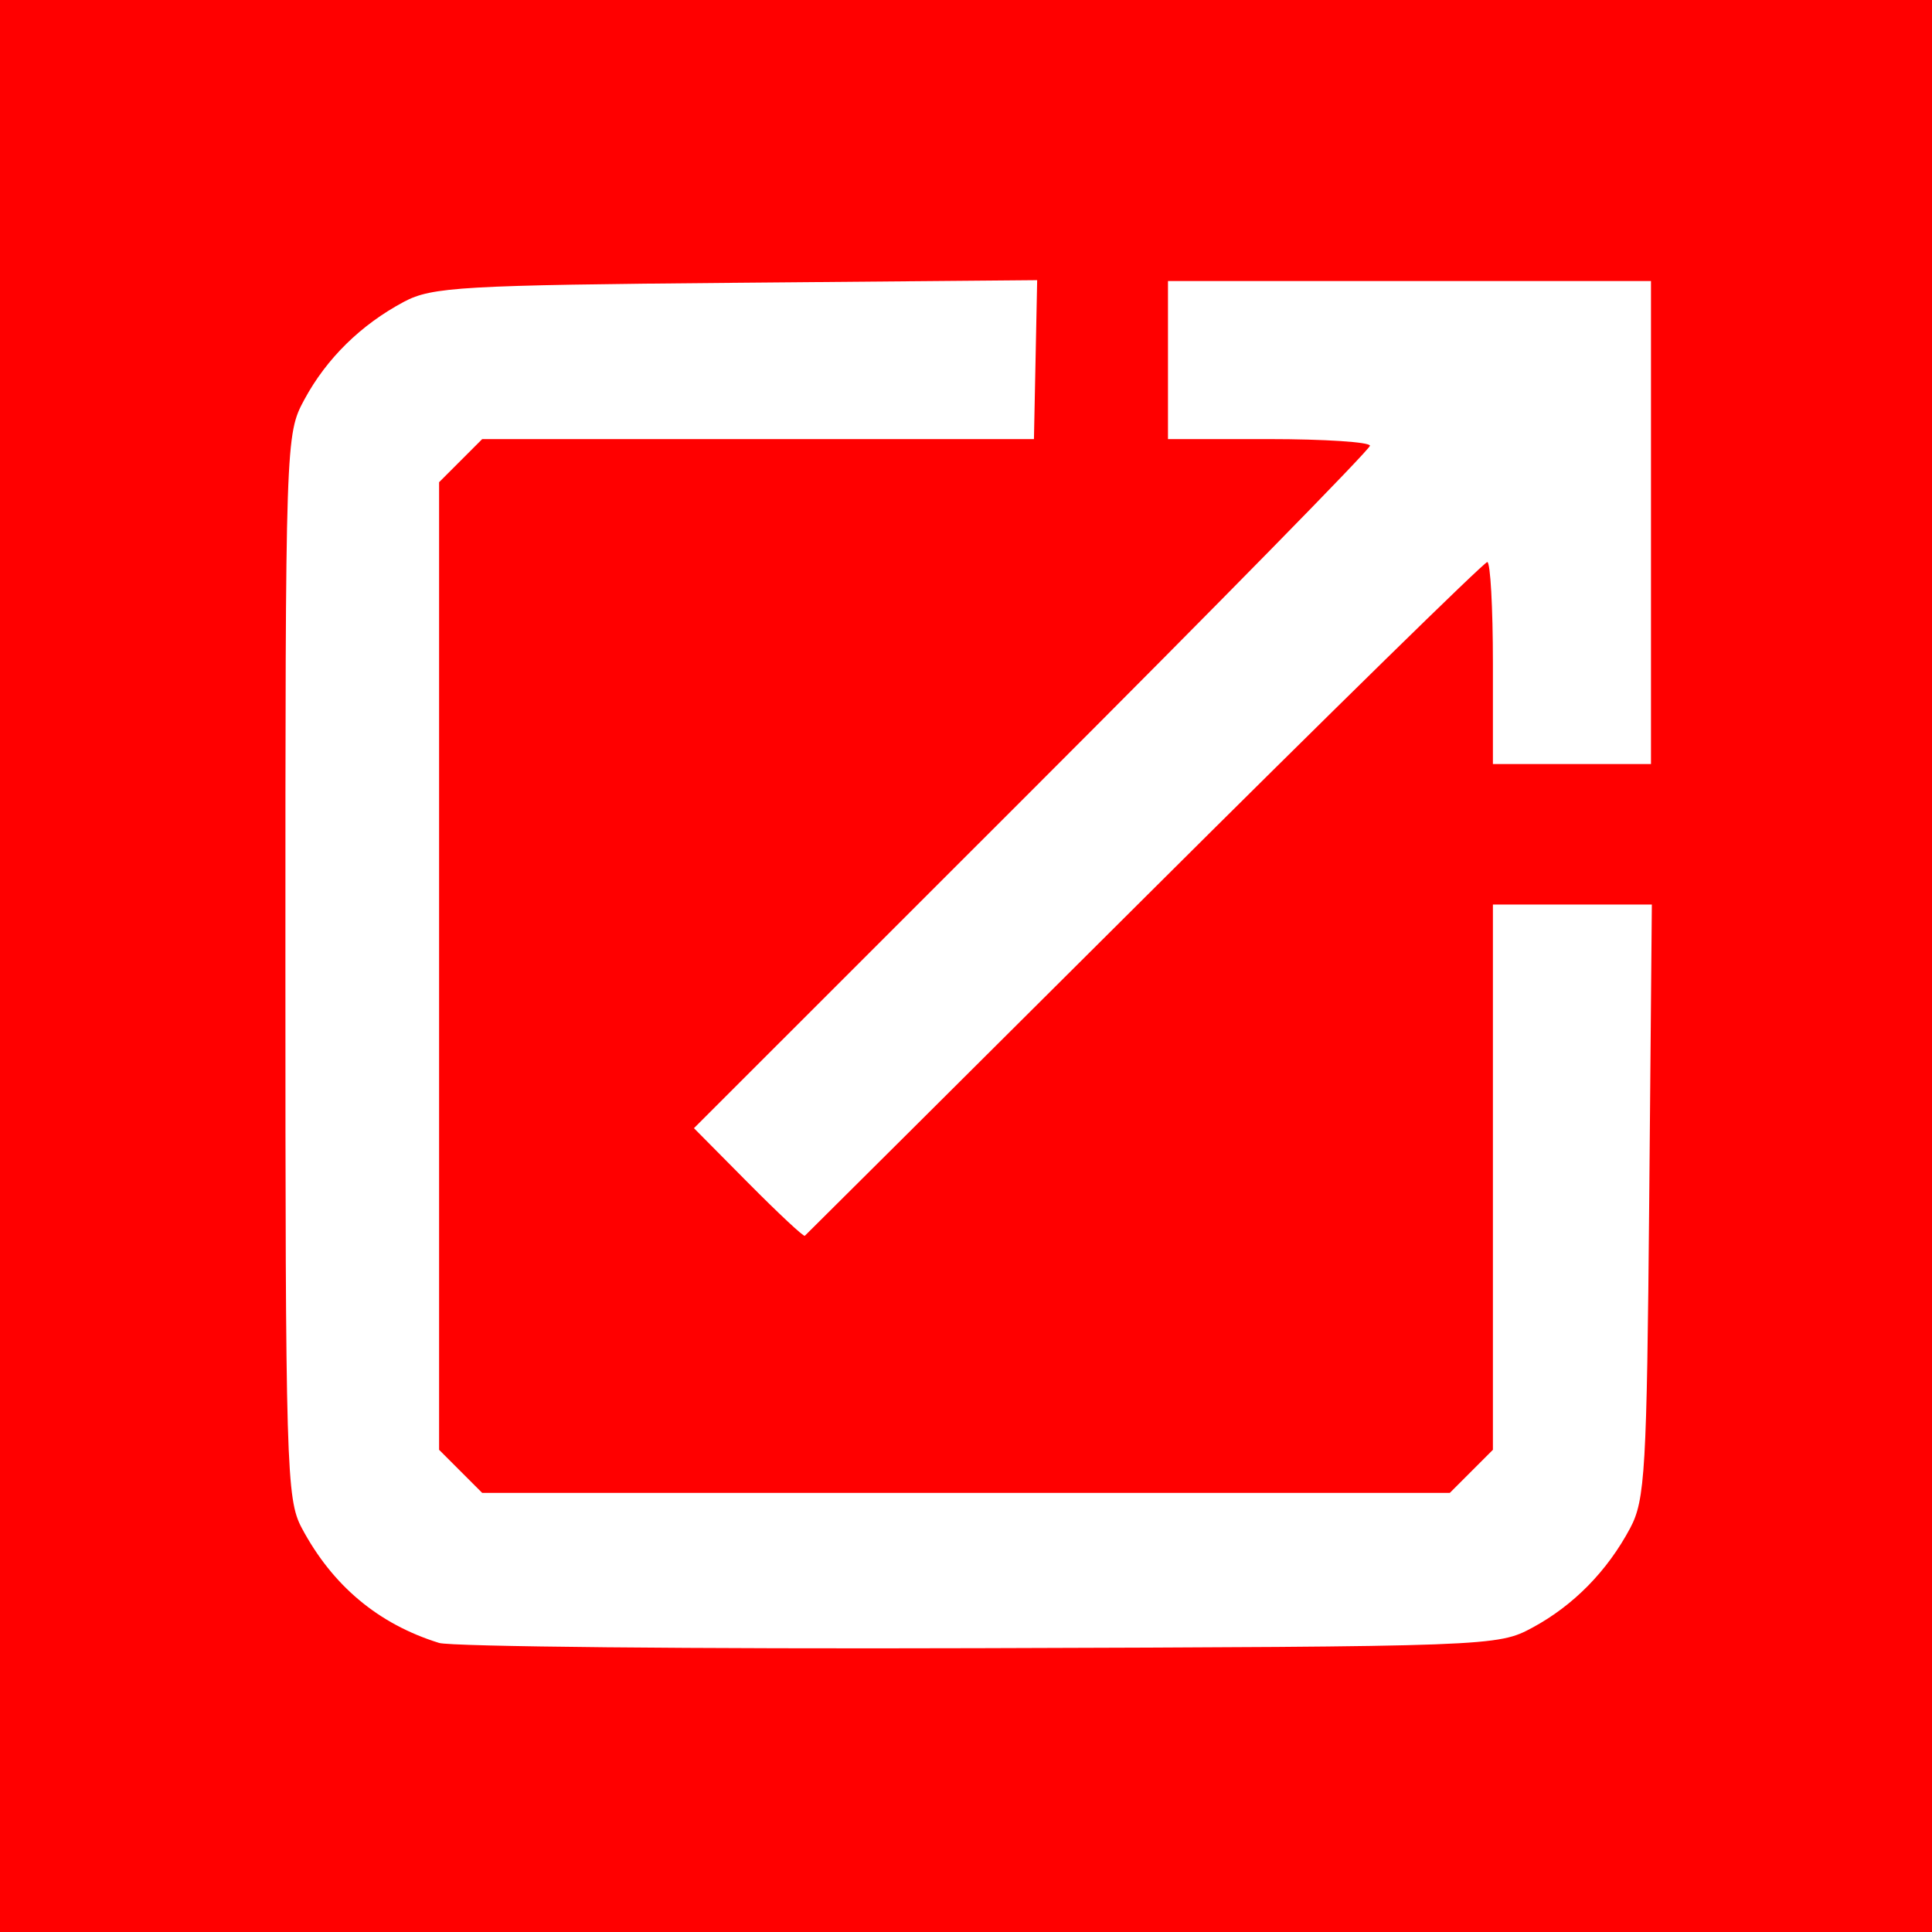
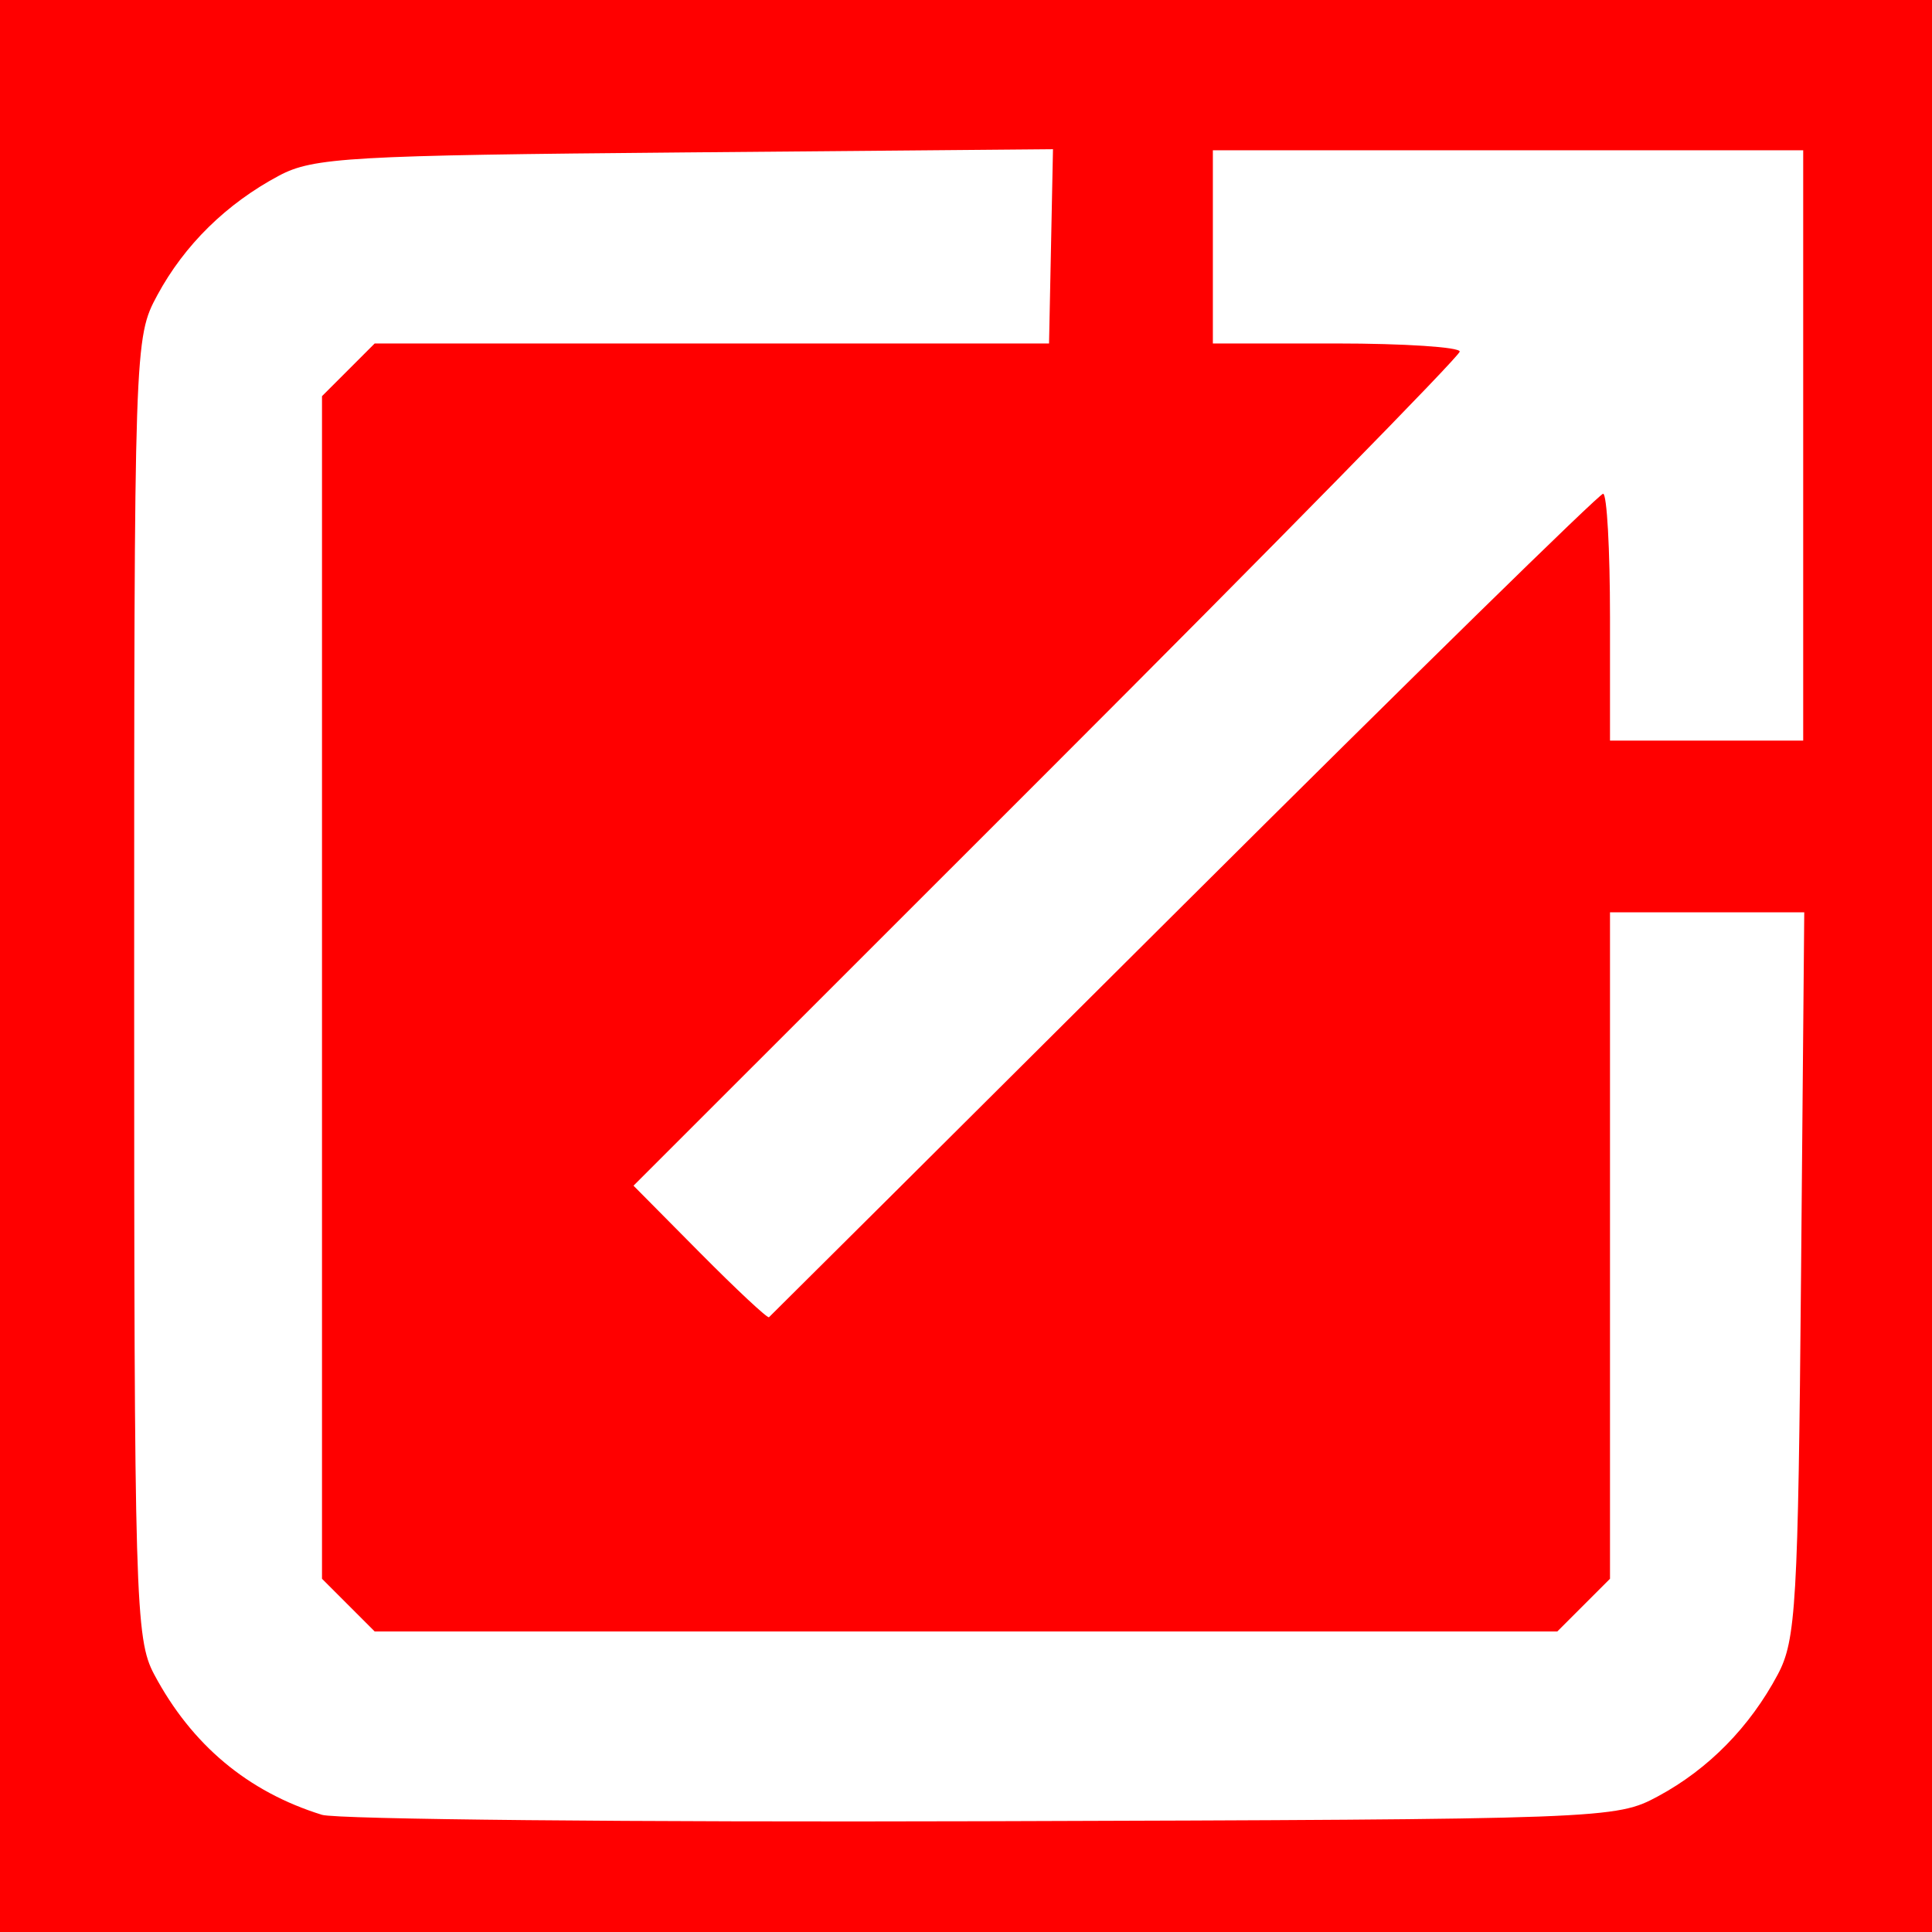
- <svg xmlns="http://www.w3.org/2000/svg" lang="en-GB" viewBox="0 0 220 220">
+ <svg xmlns="http://www.w3.org/2000/svg" lang="en-GB" viewBox="0 0 180 180">
  <defs>
    <style type="text/css">

rect {
-   width: 220px;
-   height: 220px;
+   width: 180px;
+   height: 180px;
  fill: rgb(255, 0, 0);
}

path {
  fill: rgb(255, 255, 255);
  stroke-width: 1.33;
+   transform: translate(-20px, -18px);
}

</style>
  </defs>
  <rect x="0" y="0" />
  <path d="M 49.994,187.081 C 43.084,184.937 37.861,180.565 34.364,174 32.604,170.696 32.5,167.112 32.5,110 32.5,49.922 32.515,49.472 34.658,45.5 37.184,40.82 41.101,36.973 46,34.364 c 3.184,-1.696 6.596,-1.891 37.802,-2.163 l 34.302,-0.299 -0.183,9.049 L 117.737,50 H 86.323 54.909 L 52.455,52.455 50,54.909 V 110 165.091 l 2.455,2.455 L 54.909,170 H 110 165.091 l 2.455,-2.455 L 170,165.091 V 134.045 103 h 9.049 9.049 l -0.299,33.75 c -0.272,30.666 -0.47,34.07 -2.164,37.25 -2.609,4.899 -6.455,8.816 -11.136,11.342 -3.957,2.135 -4.629,2.16 -63,2.338 -32.45,0.099 -60.128,-0.171 -61.506,-0.598 z M 85.205,134.707 79.022,128.468 117.511,89.989 C 138.68,68.825 156,51.17 156,50.755 156,50.34 150.825,50 144.5,50 H 133 V 41 32 H 160.5 188 V 59.5 87 h -9 -9 V 75.5 c 0,-6.325 -0.289,-11.5 -0.642,-11.5 -0.353,0 -17.926,17.212 -39.05,38.25 -21.124,21.038 -38.523,38.35 -38.663,38.473 -0.141,0.122 -3.038,-2.585 -6.439,-6.016 z" />
</svg>
